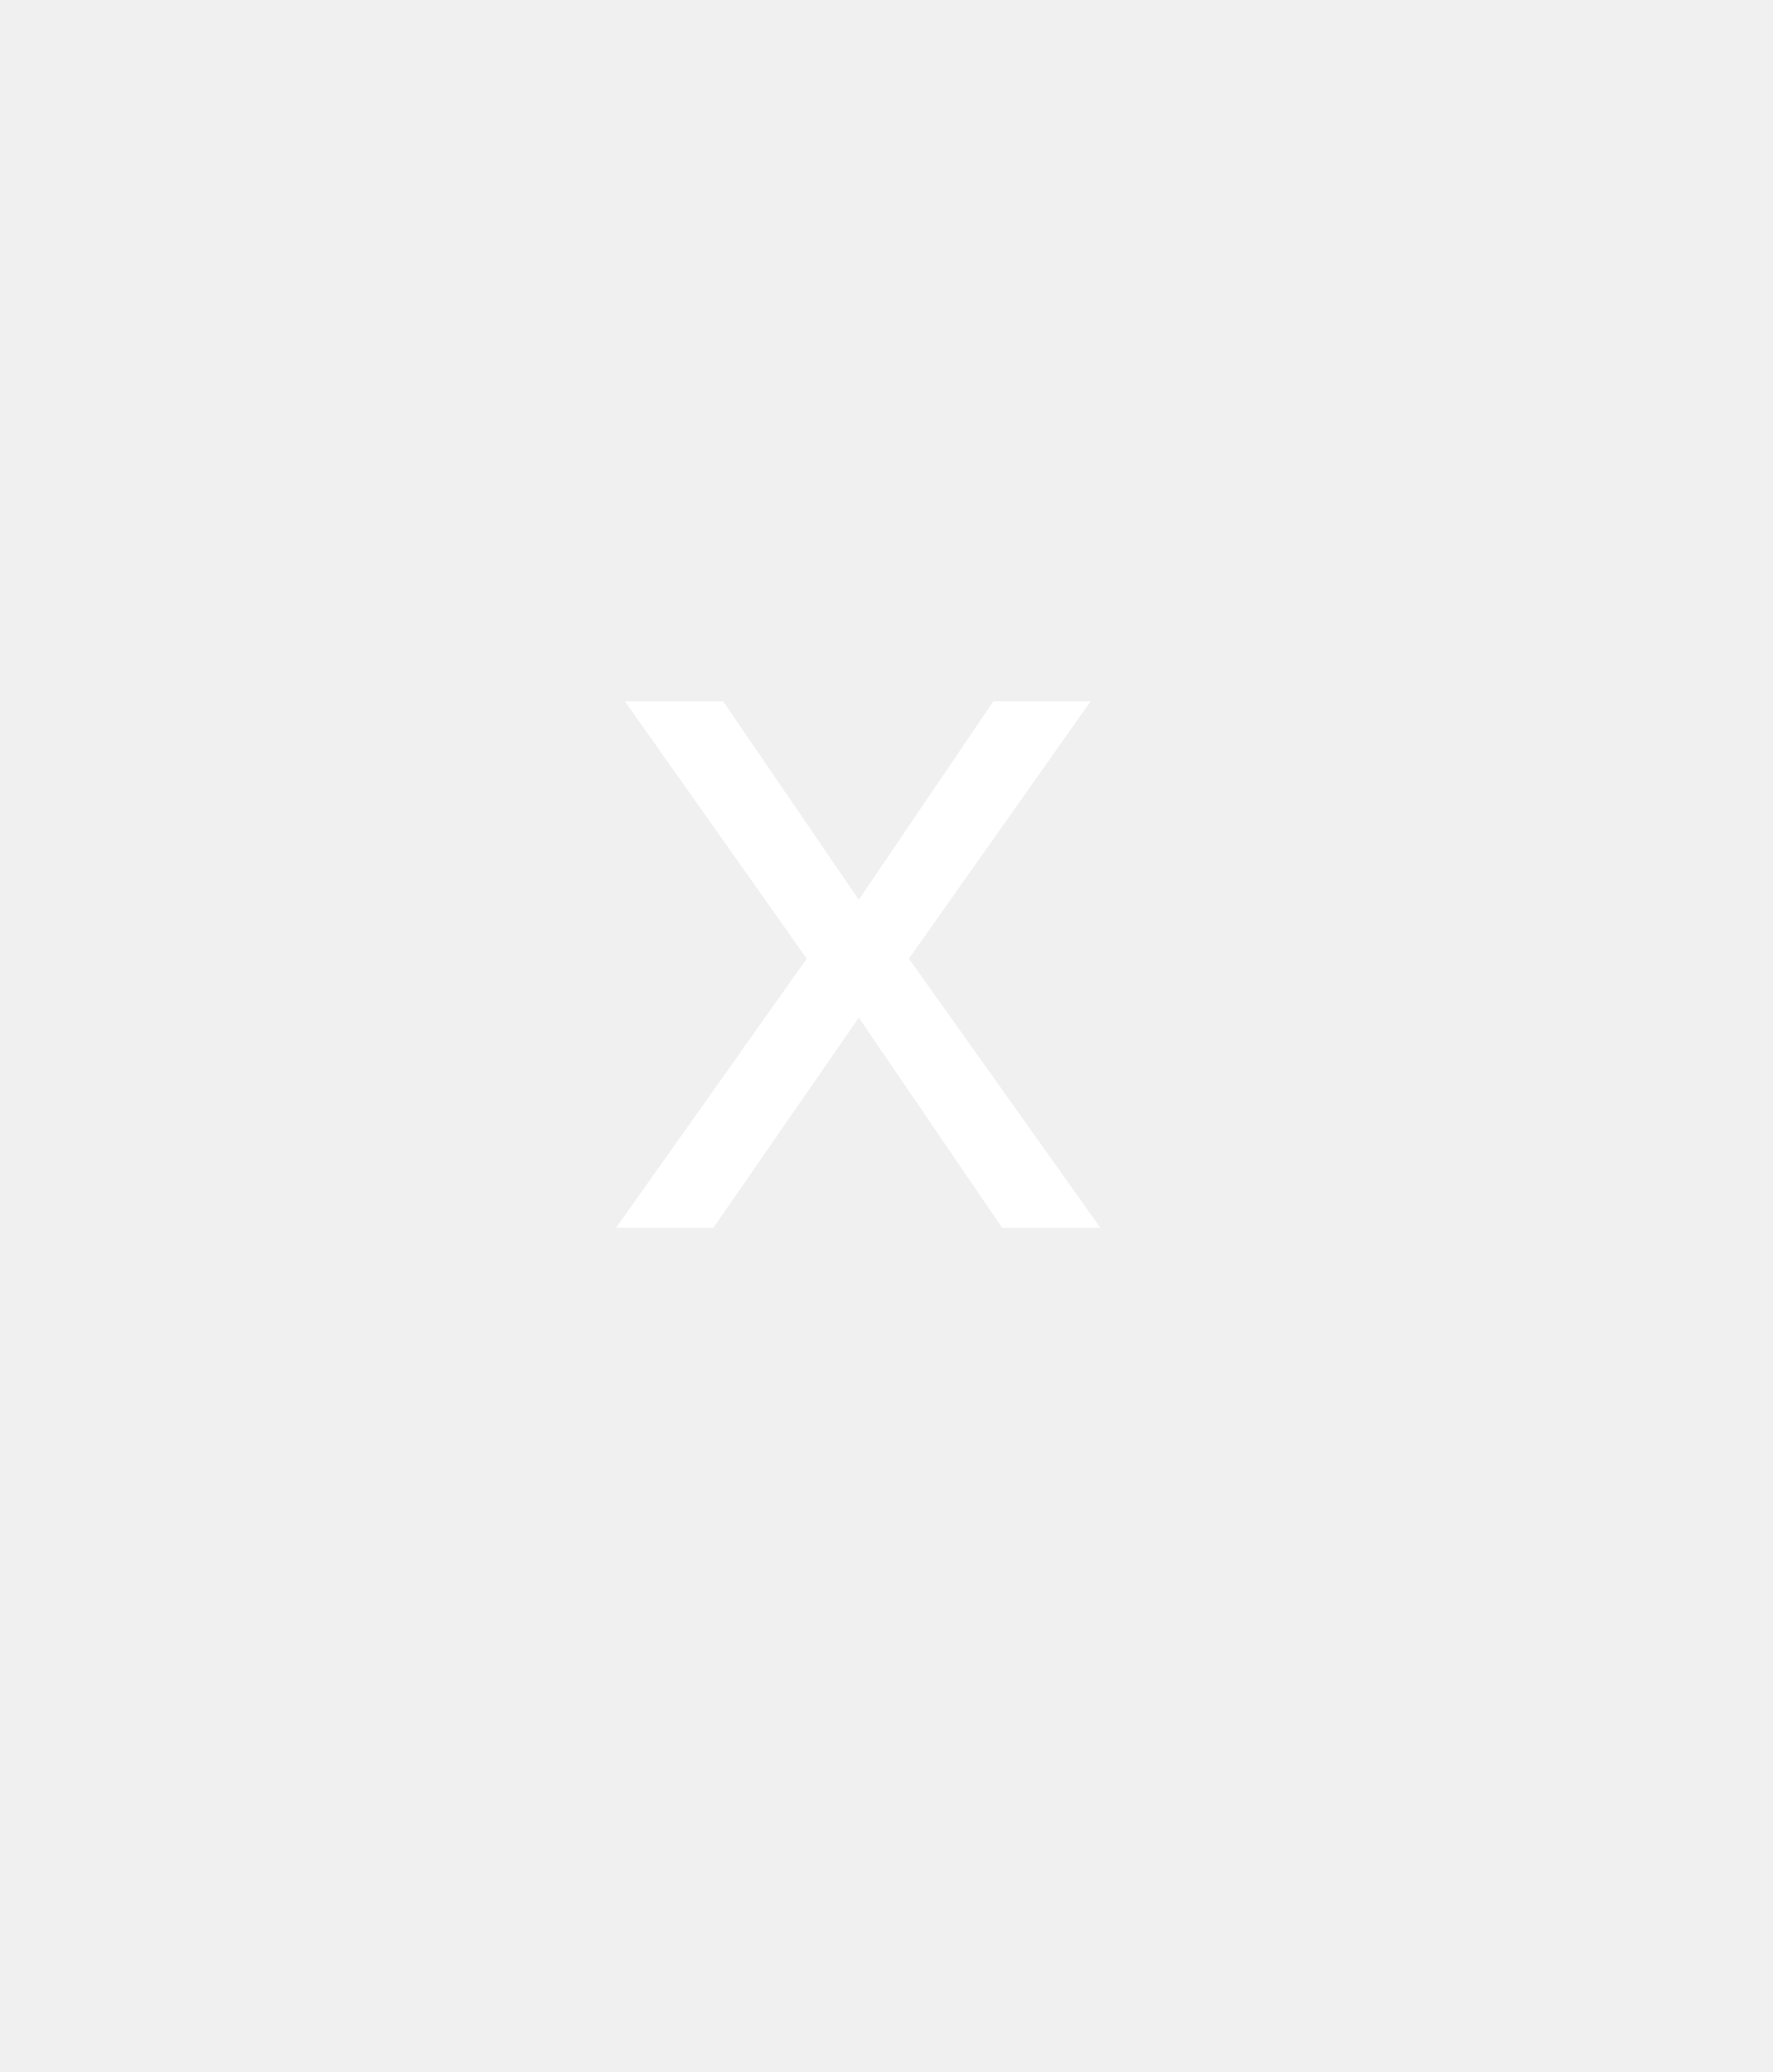
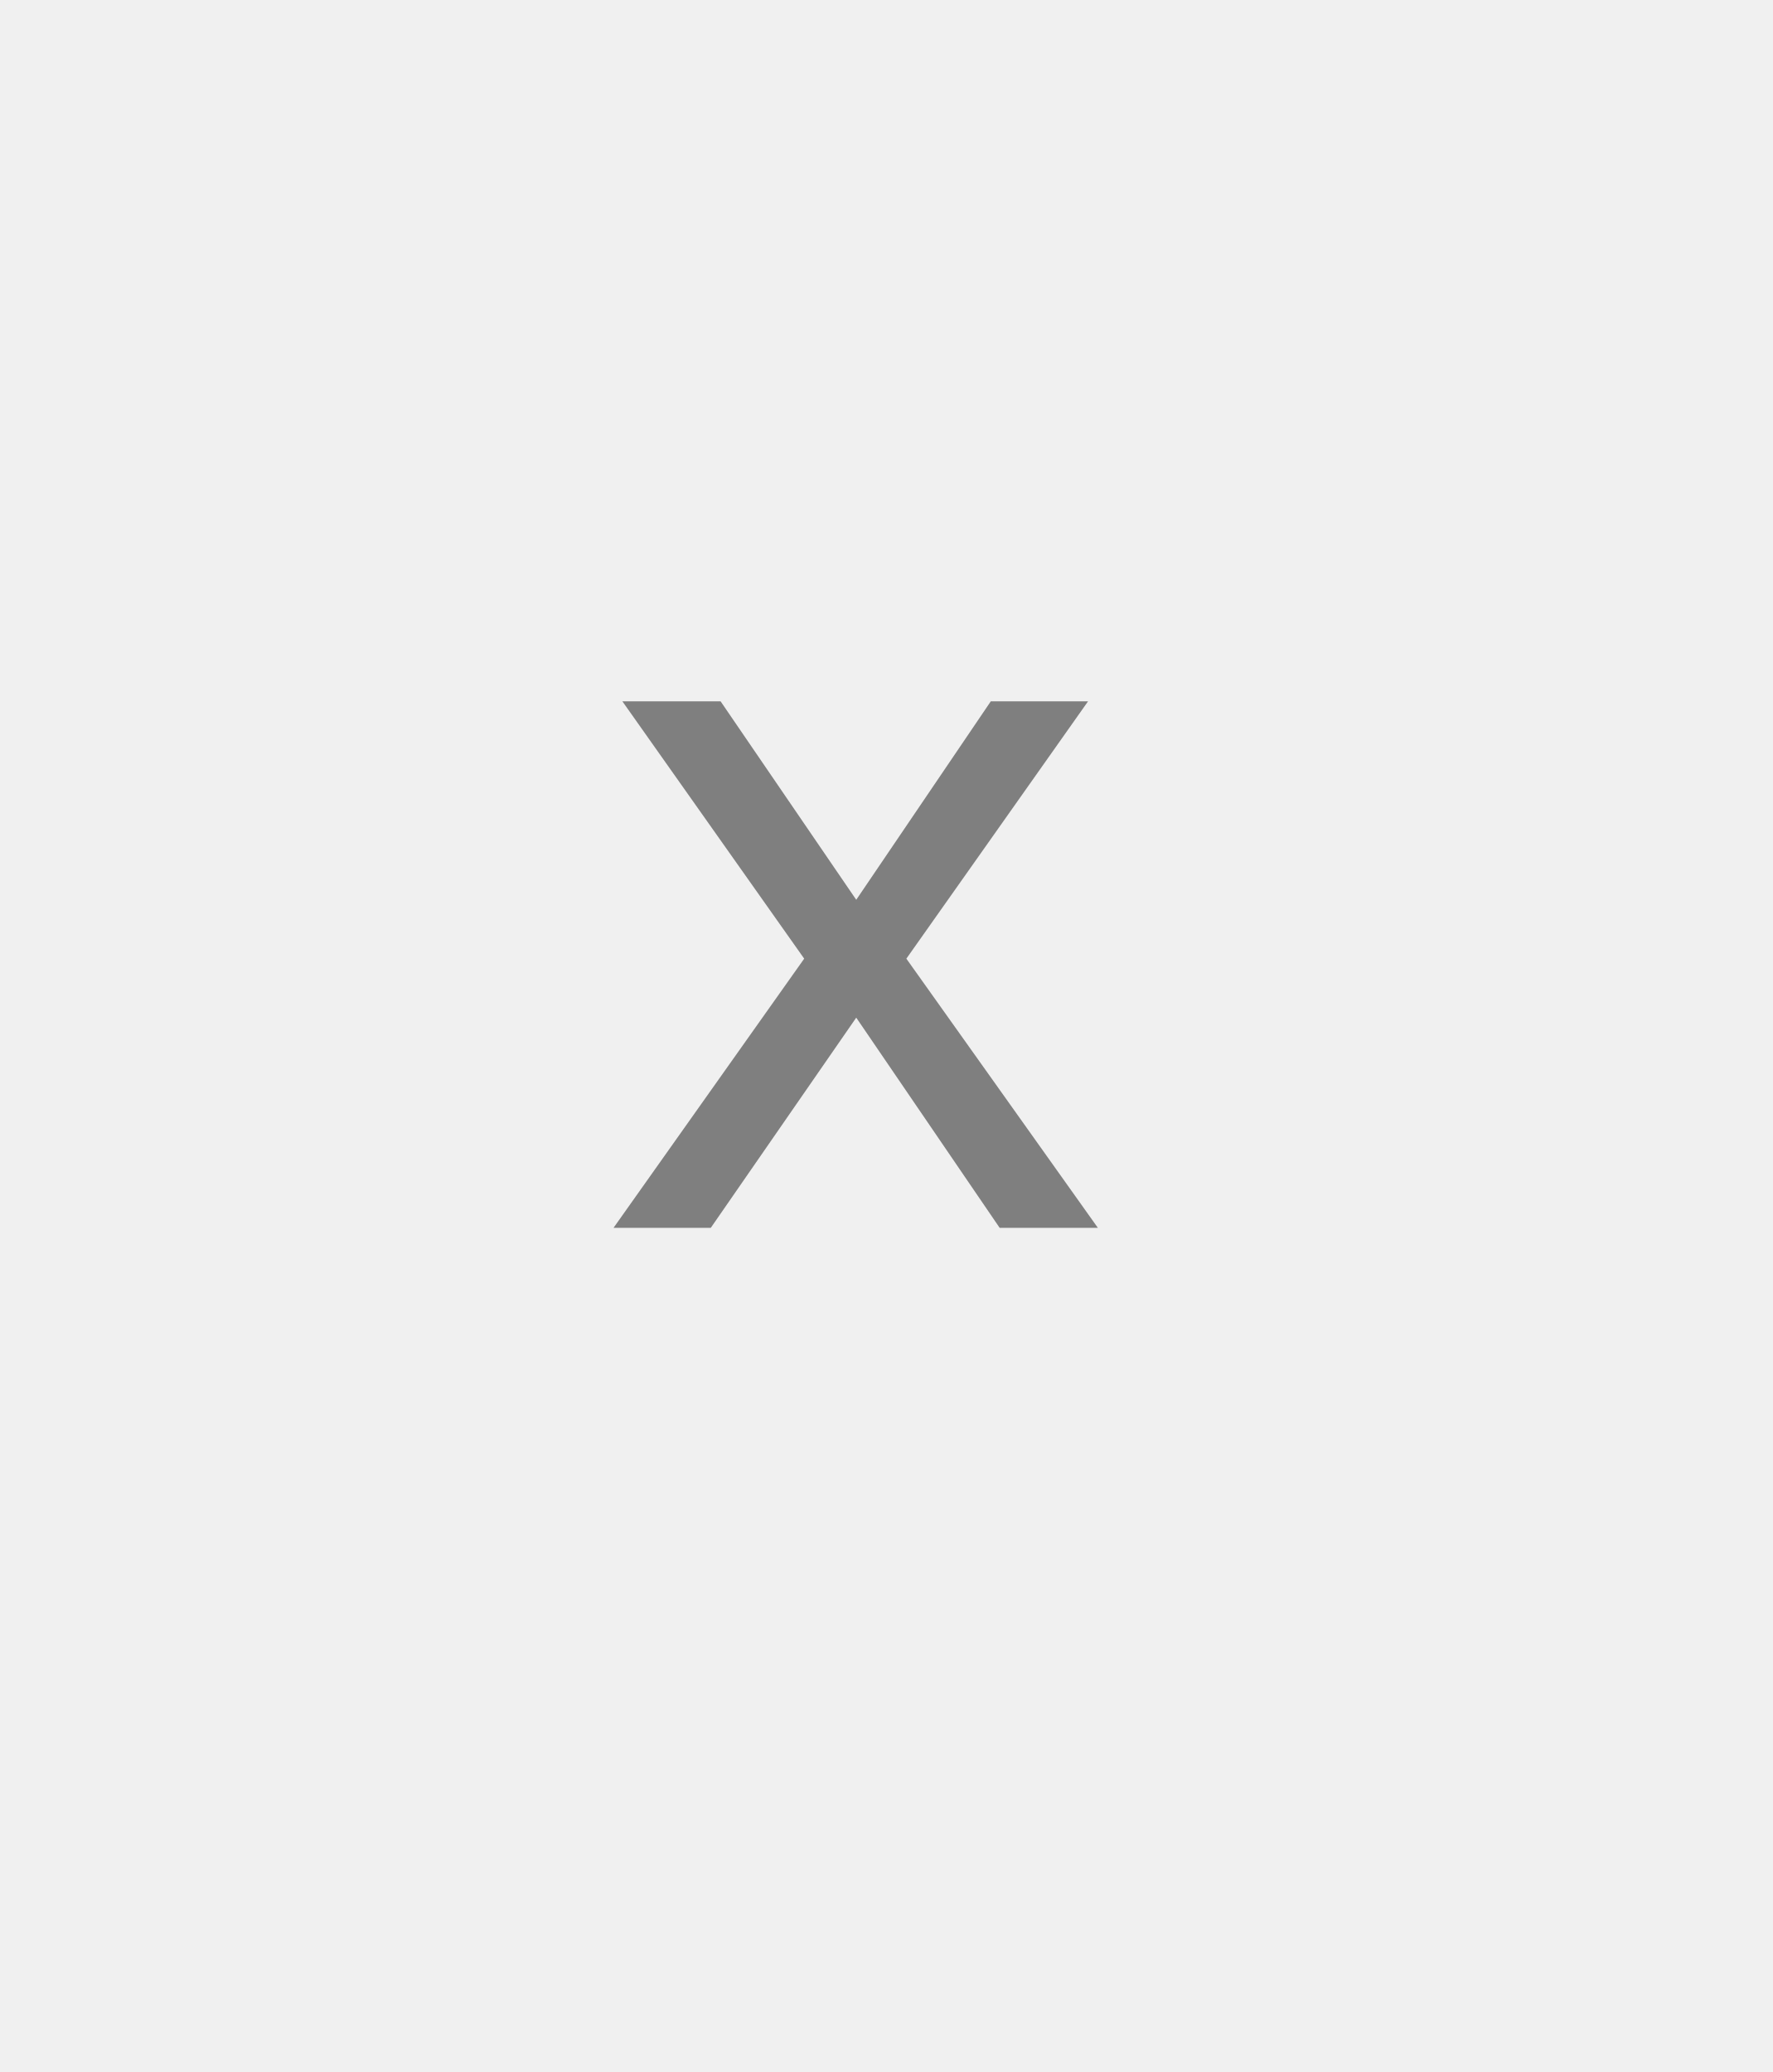
<svg xmlns="http://www.w3.org/2000/svg" width="231" height="270" overflow="hidden">
  <defs>
    <clipPath id="clip0">
-       <rect x="-49" y="-68" width="231" height="270" />
+       <rect x="-13" y="-252" width="231" height="270" />
    </clipPath>
  </defs>
-   <g clip-path="url(#clip0)" transform="translate(49 68)">
-     <text fill="#FFFFFF" font-family="Comic Sans MS,Comic Sans MS_MSFontService,sans-serif" font-weight="400" font-size="128" transform="translate(28.9731 92)">x</text>
+   <g clip-path="url(#clip0)" transform="translate(13 252)">
+     <text fill="#7F7F7F" font-family="Comic Sans MS,Comic Sans MS_MSFontService,sans-serif" font-weight="400" font-size="128" transform="translate(64.6411 -92)">x</text>
  </g>
</svg>
